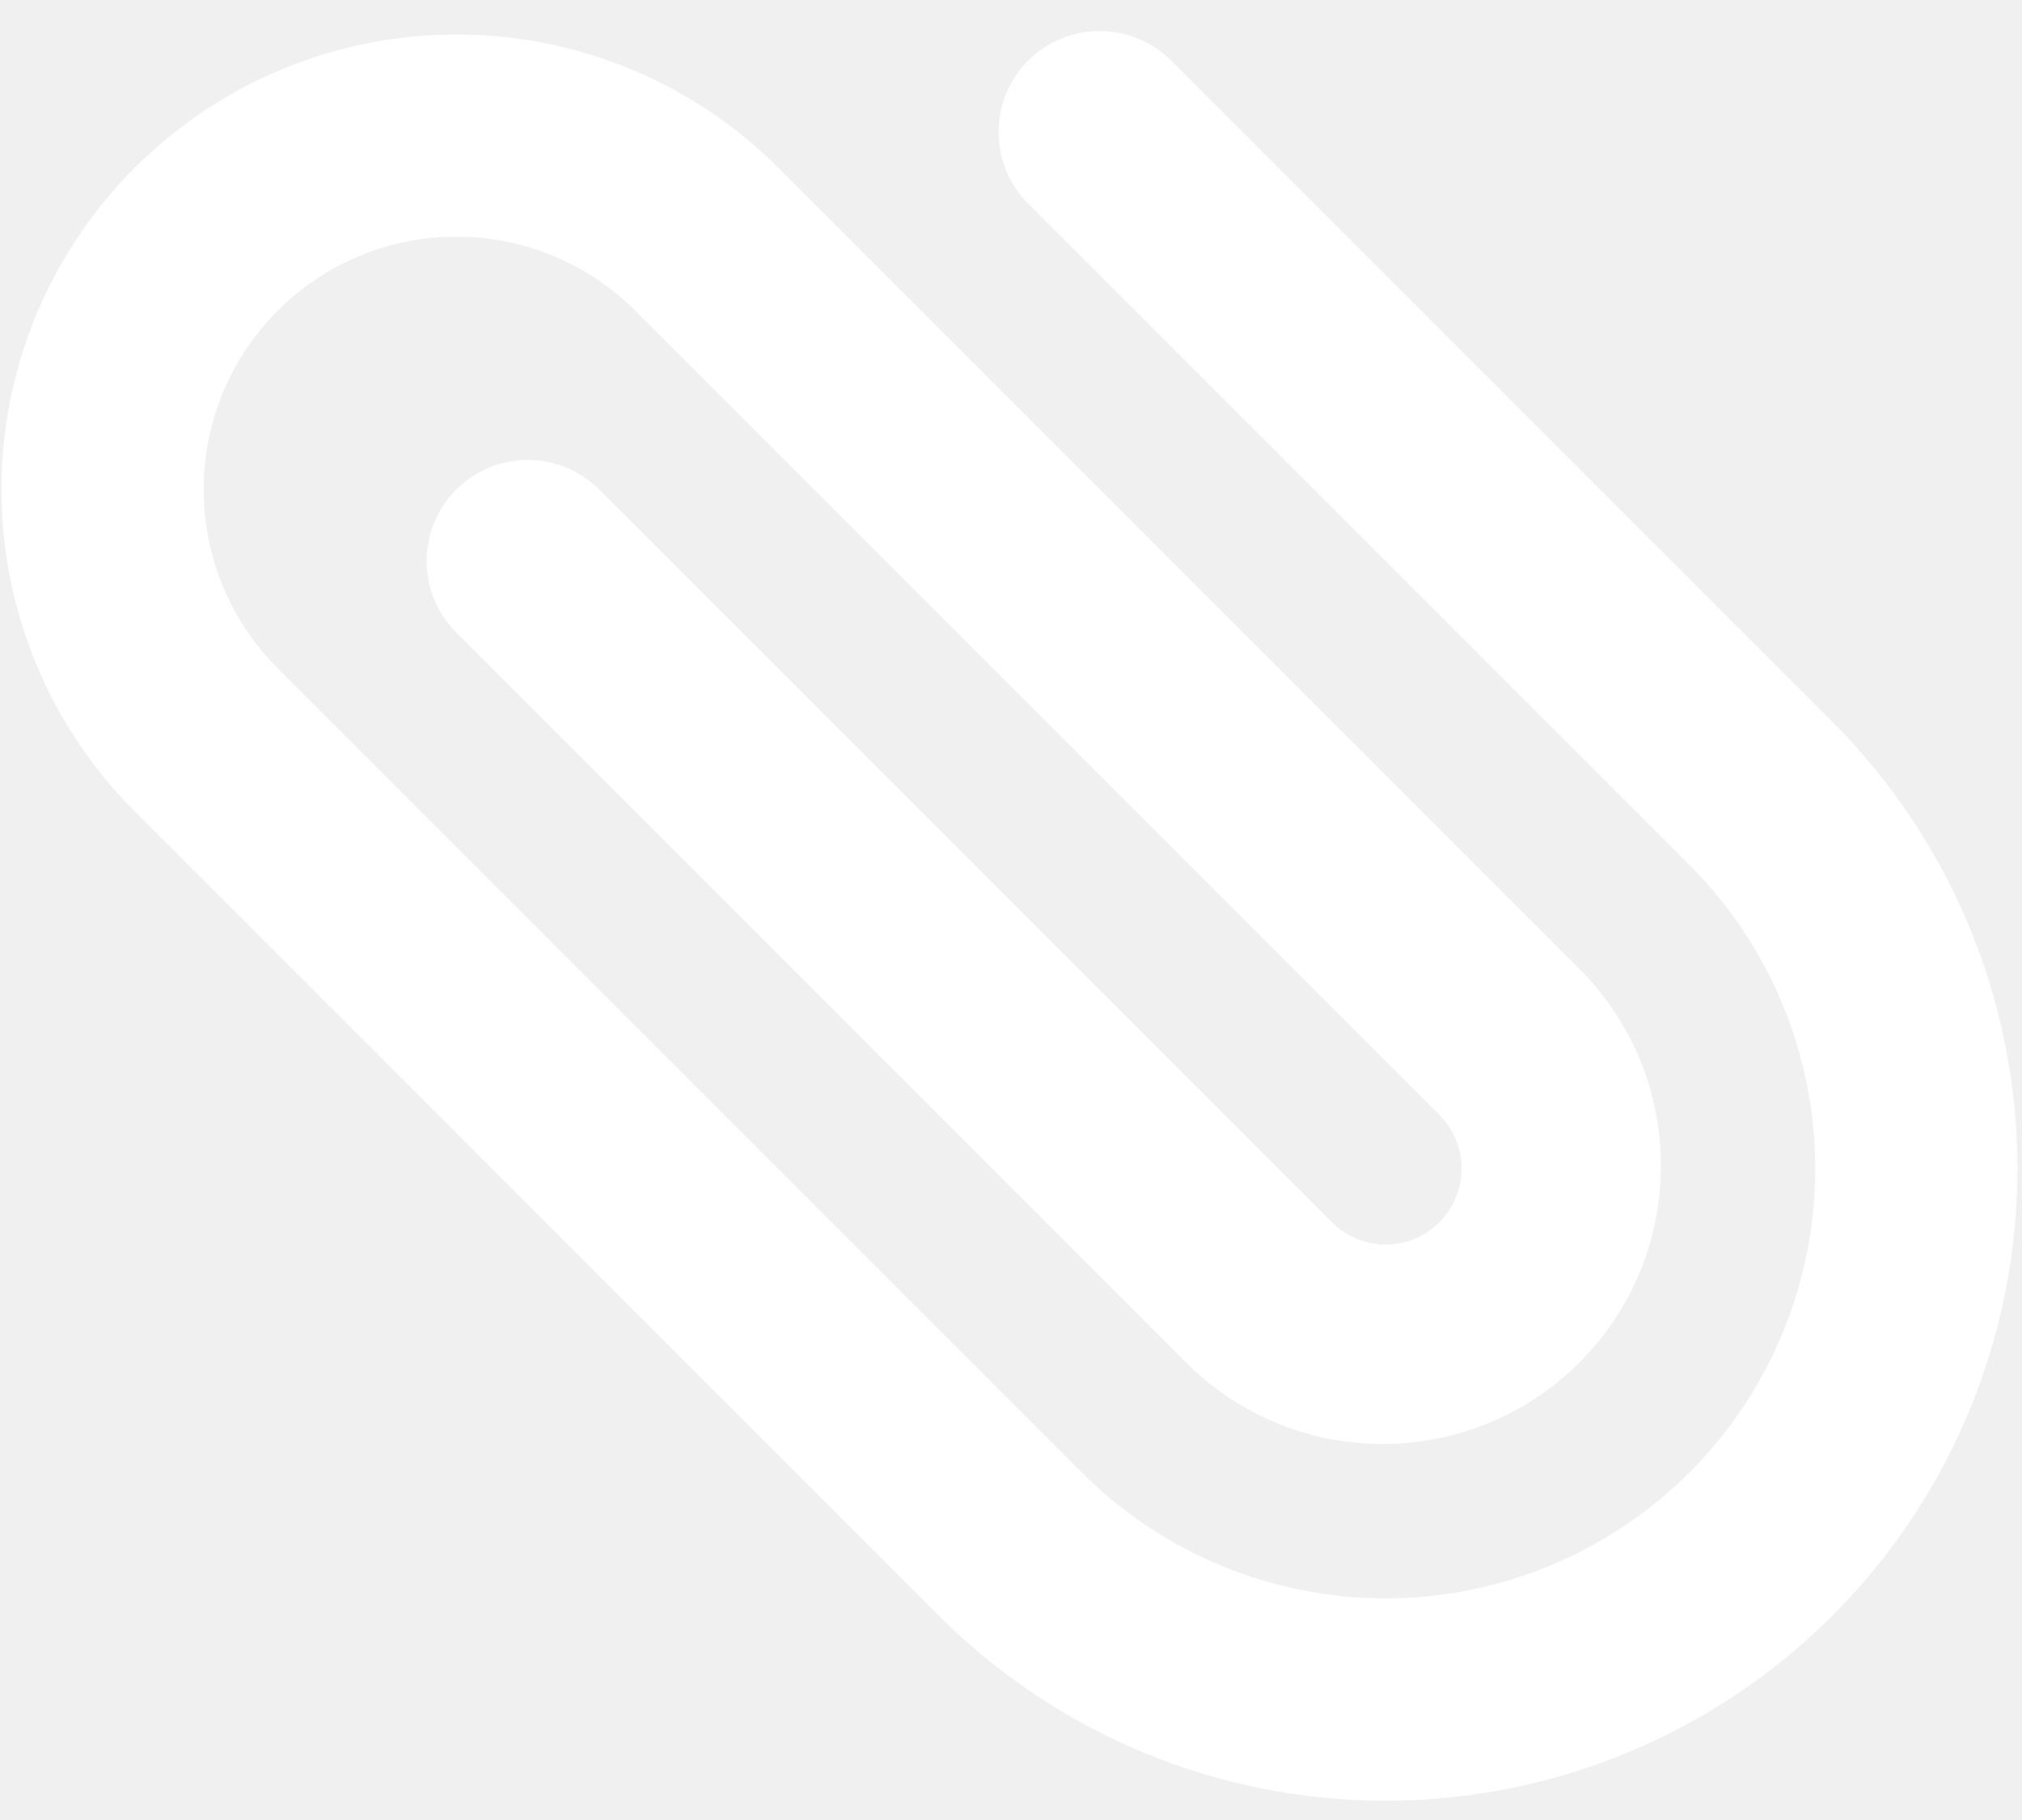
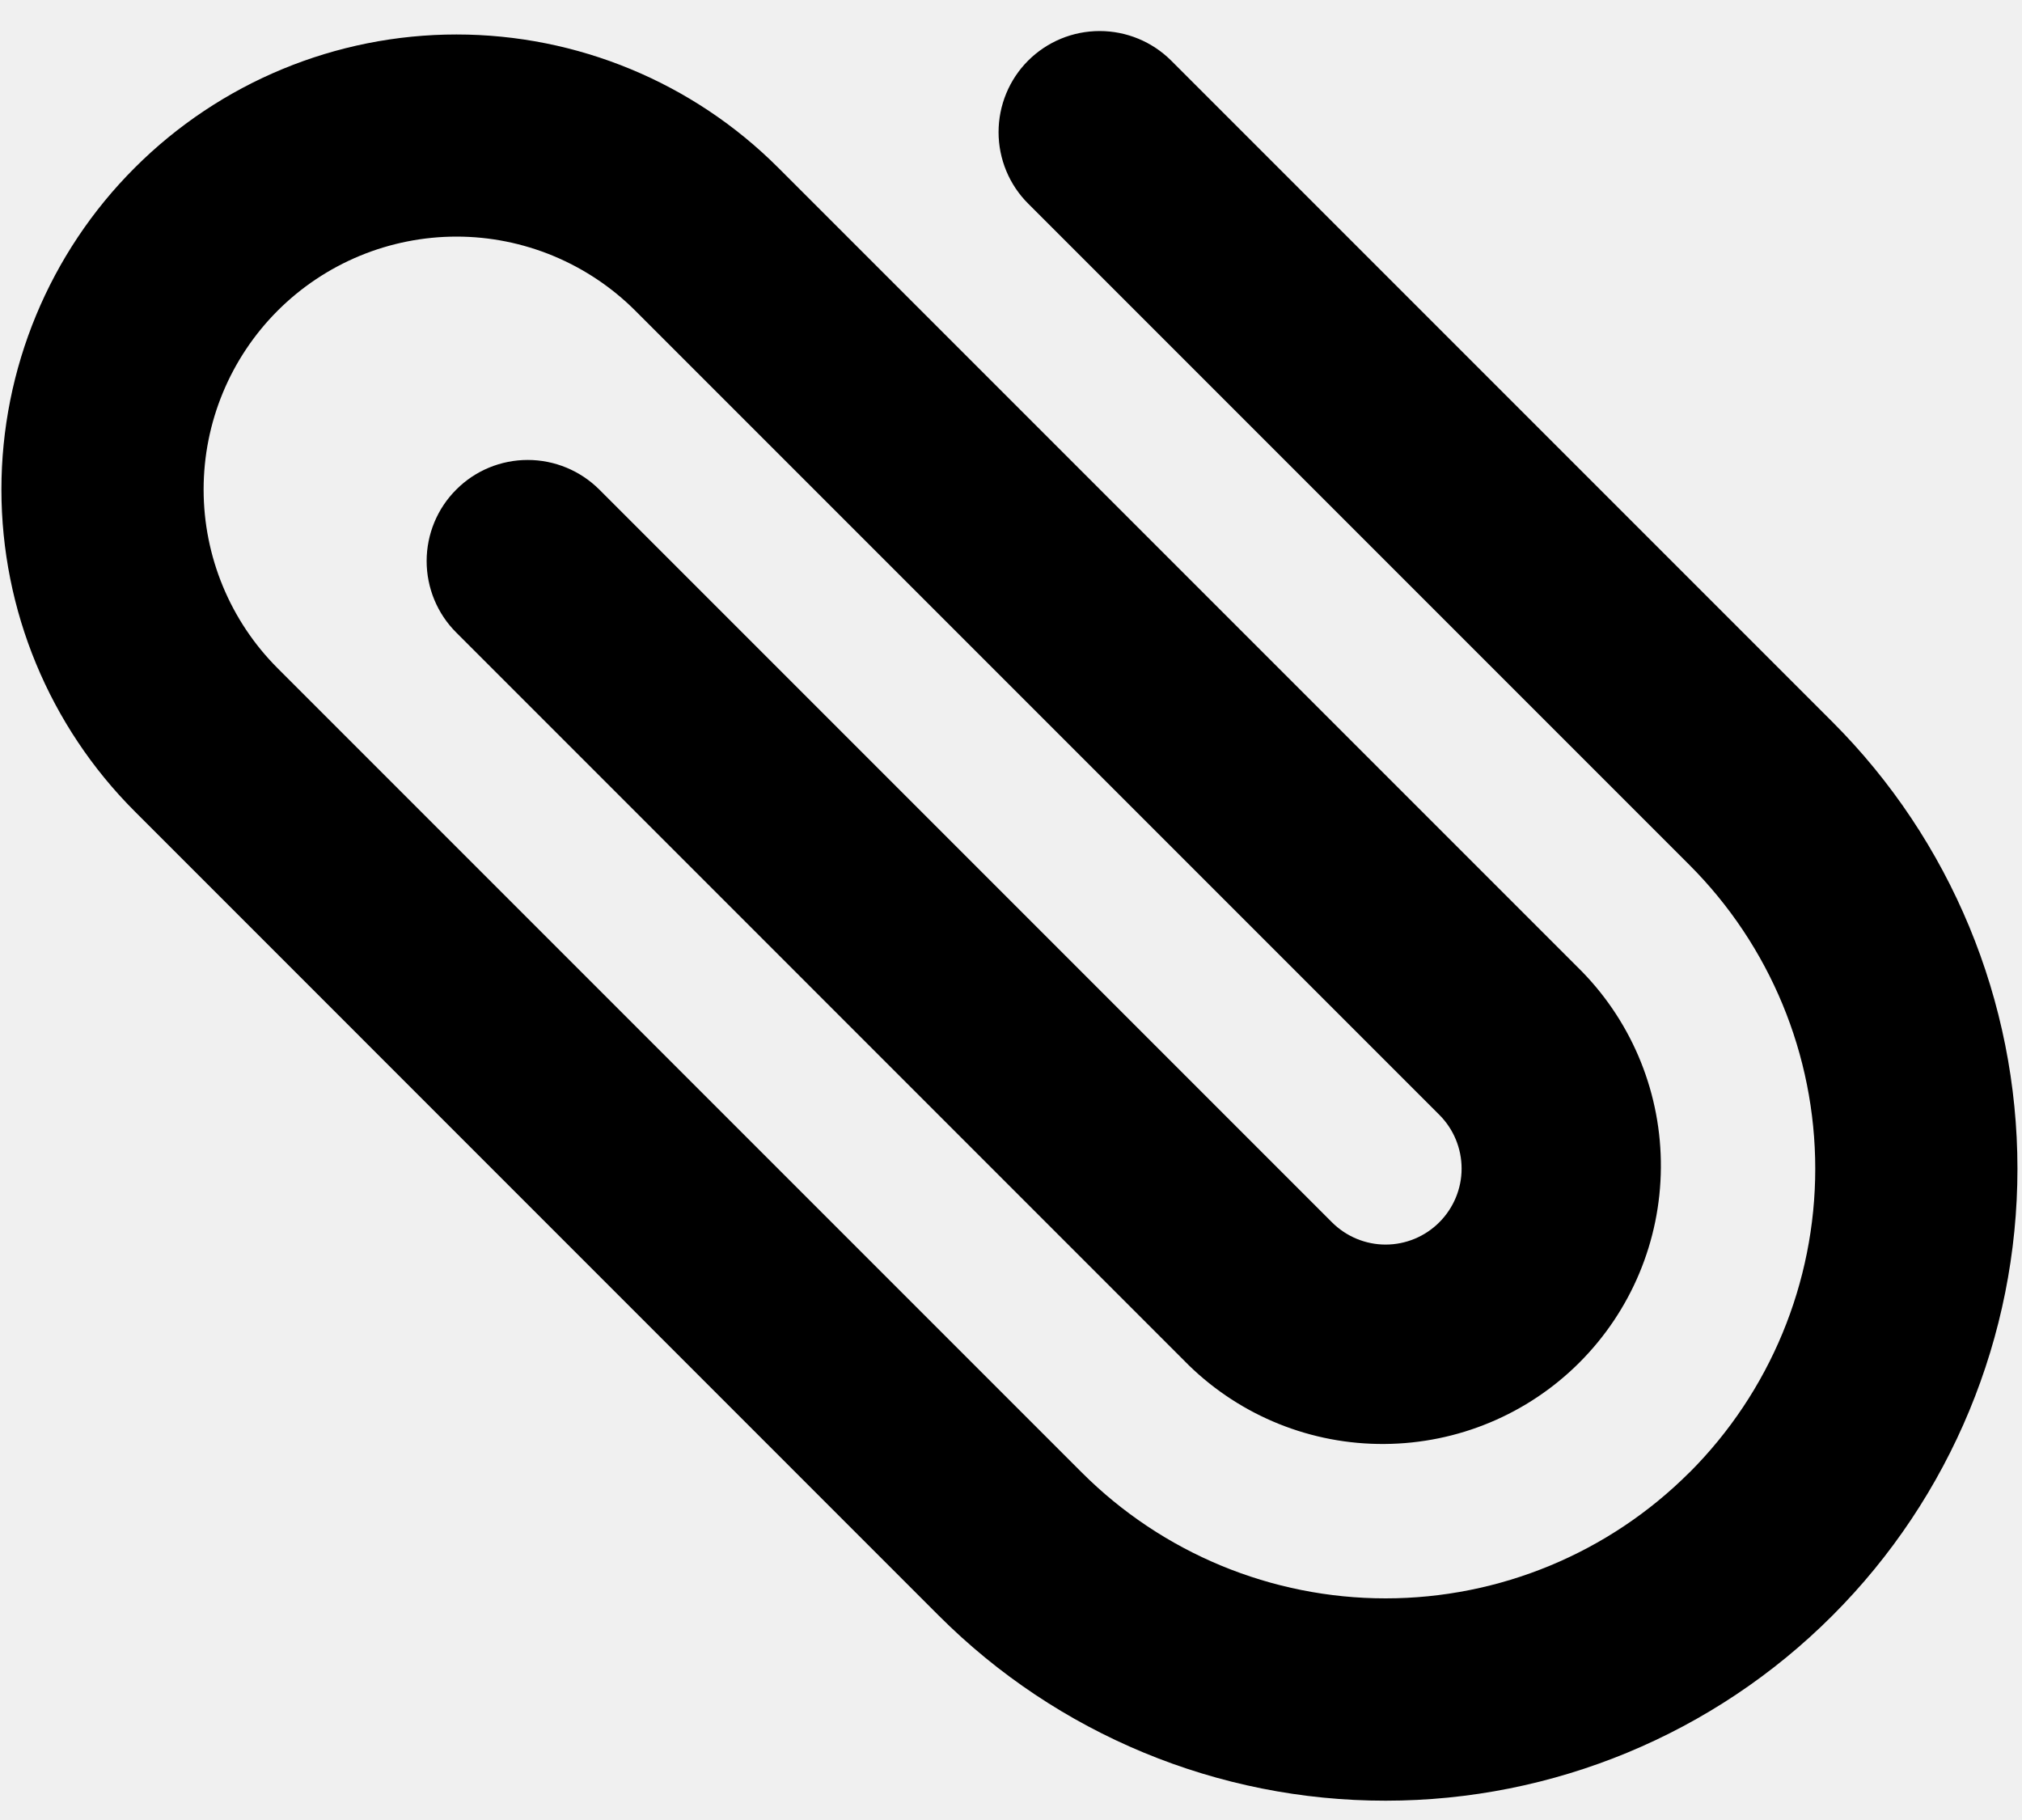
<svg xmlns="http://www.w3.org/2000/svg" width="20" height="18" viewBox="0 0 20 18" fill="none">
-   <path fill-rule="evenodd" clip-rule="evenodd" d="M16.71 14.564C17.507 13.767 17.955 12.686 17.955 11.559C17.955 10.432 17.507 9.351 16.71 8.554L10.17 2.014C9.982 1.827 9.877 1.572 9.877 1.307C9.877 1.042 9.982 0.787 10.169 0.6C10.357 0.412 10.611 0.307 10.877 0.307C11.142 0.307 11.396 0.412 11.584 0.599L18.124 7.139C19.296 8.311 19.955 9.901 19.955 11.559C19.955 13.216 19.297 14.806 18.125 15.978C16.953 17.151 15.363 17.809 13.706 17.809C12.048 17.81 10.458 17.151 9.286 15.979L1.332 8.024C0.488 7.18 0.014 6.035 0.014 4.841C0.014 3.648 0.488 2.503 1.333 1.659C2.177 0.815 3.322 0.341 4.515 0.341C5.709 0.341 6.854 0.815 7.698 1.659L15.651 9.612C16.155 10.131 16.434 10.827 16.428 11.55C16.423 12.273 16.134 12.964 15.622 13.476C15.111 13.987 14.419 14.276 13.696 14.281C12.973 14.287 12.277 14.007 11.759 13.503L4.513 6.256C4.325 6.069 4.22 5.814 4.22 5.549C4.22 5.284 4.325 5.029 4.513 4.842C4.7 4.654 4.954 4.549 5.22 4.549C5.485 4.549 5.739 4.654 5.927 4.841L13.174 12.088C13.315 12.229 13.506 12.309 13.705 12.309C13.904 12.309 14.095 12.23 14.236 12.089C14.377 11.948 14.457 11.757 14.457 11.558C14.457 11.358 14.378 11.167 14.237 11.026L6.284 3.073C6.052 2.841 5.776 2.657 5.473 2.531C5.169 2.405 4.844 2.34 4.516 2.34C4.187 2.34 3.862 2.405 3.559 2.53C3.255 2.656 2.979 2.84 2.747 3.072C2.278 3.541 2.014 4.177 2.014 4.841C2.014 5.504 2.277 6.14 2.746 6.609L10.7 14.563C11.497 15.36 12.578 15.808 13.705 15.808C14.832 15.808 15.913 15.36 16.71 14.563V14.564Z" fill="white" />
+   <path fill-rule="evenodd" clip-rule="evenodd" d="M16.71 14.564C17.507 13.767 17.955 12.686 17.955 11.559C17.955 10.432 17.507 9.351 16.71 8.554L10.17 2.014C9.982 1.827 9.877 1.572 9.877 1.307C9.877 1.042 9.982 0.787 10.169 0.6C10.357 0.412 10.611 0.307 10.877 0.307C11.142 0.307 11.396 0.412 11.584 0.599L18.124 7.139C19.296 8.311 19.955 9.901 19.955 11.559C19.955 13.216 19.297 14.806 18.125 15.978C16.953 17.151 15.363 17.809 13.706 17.809C12.048 17.81 10.458 17.151 9.286 15.979L1.332 8.024C0.488 7.18 0.014 6.035 0.014 4.841C0.014 3.648 0.488 2.503 1.333 1.659C2.177 0.815 3.322 0.341 4.515 0.341C5.709 0.341 6.854 0.815 7.698 1.659L15.651 9.612C16.155 10.131 16.434 10.827 16.428 11.55C16.423 12.273 16.134 12.964 15.622 13.476C15.111 13.987 14.419 14.276 13.696 14.281C12.973 14.287 12.277 14.007 11.759 13.503L4.513 6.256C4.325 6.069 4.22 5.814 4.22 5.549C4.22 5.284 4.325 5.029 4.513 4.842C4.7 4.654 4.954 4.549 5.22 4.549C5.485 4.549 5.739 4.654 5.927 4.841L13.174 12.088C13.315 12.229 13.506 12.309 13.705 12.309C13.904 12.309 14.095 12.23 14.236 12.089C14.377 11.948 14.457 11.757 14.457 11.558C14.457 11.358 14.378 11.167 14.237 11.026L6.284 3.073C6.052 2.841 5.776 2.657 5.473 2.531C5.169 2.405 4.844 2.34 4.516 2.34C4.187 2.34 3.862 2.405 3.559 2.53C3.255 2.656 2.979 2.84 2.747 3.072C2.278 3.541 2.014 4.177 2.014 4.841C2.014 5.504 2.277 6.14 2.746 6.609L10.7 14.563C11.497 15.36 12.578 15.808 13.705 15.808C14.832 15.808 15.913 15.36 16.71 14.563V14.564Z" fill="black" />
</svg>
